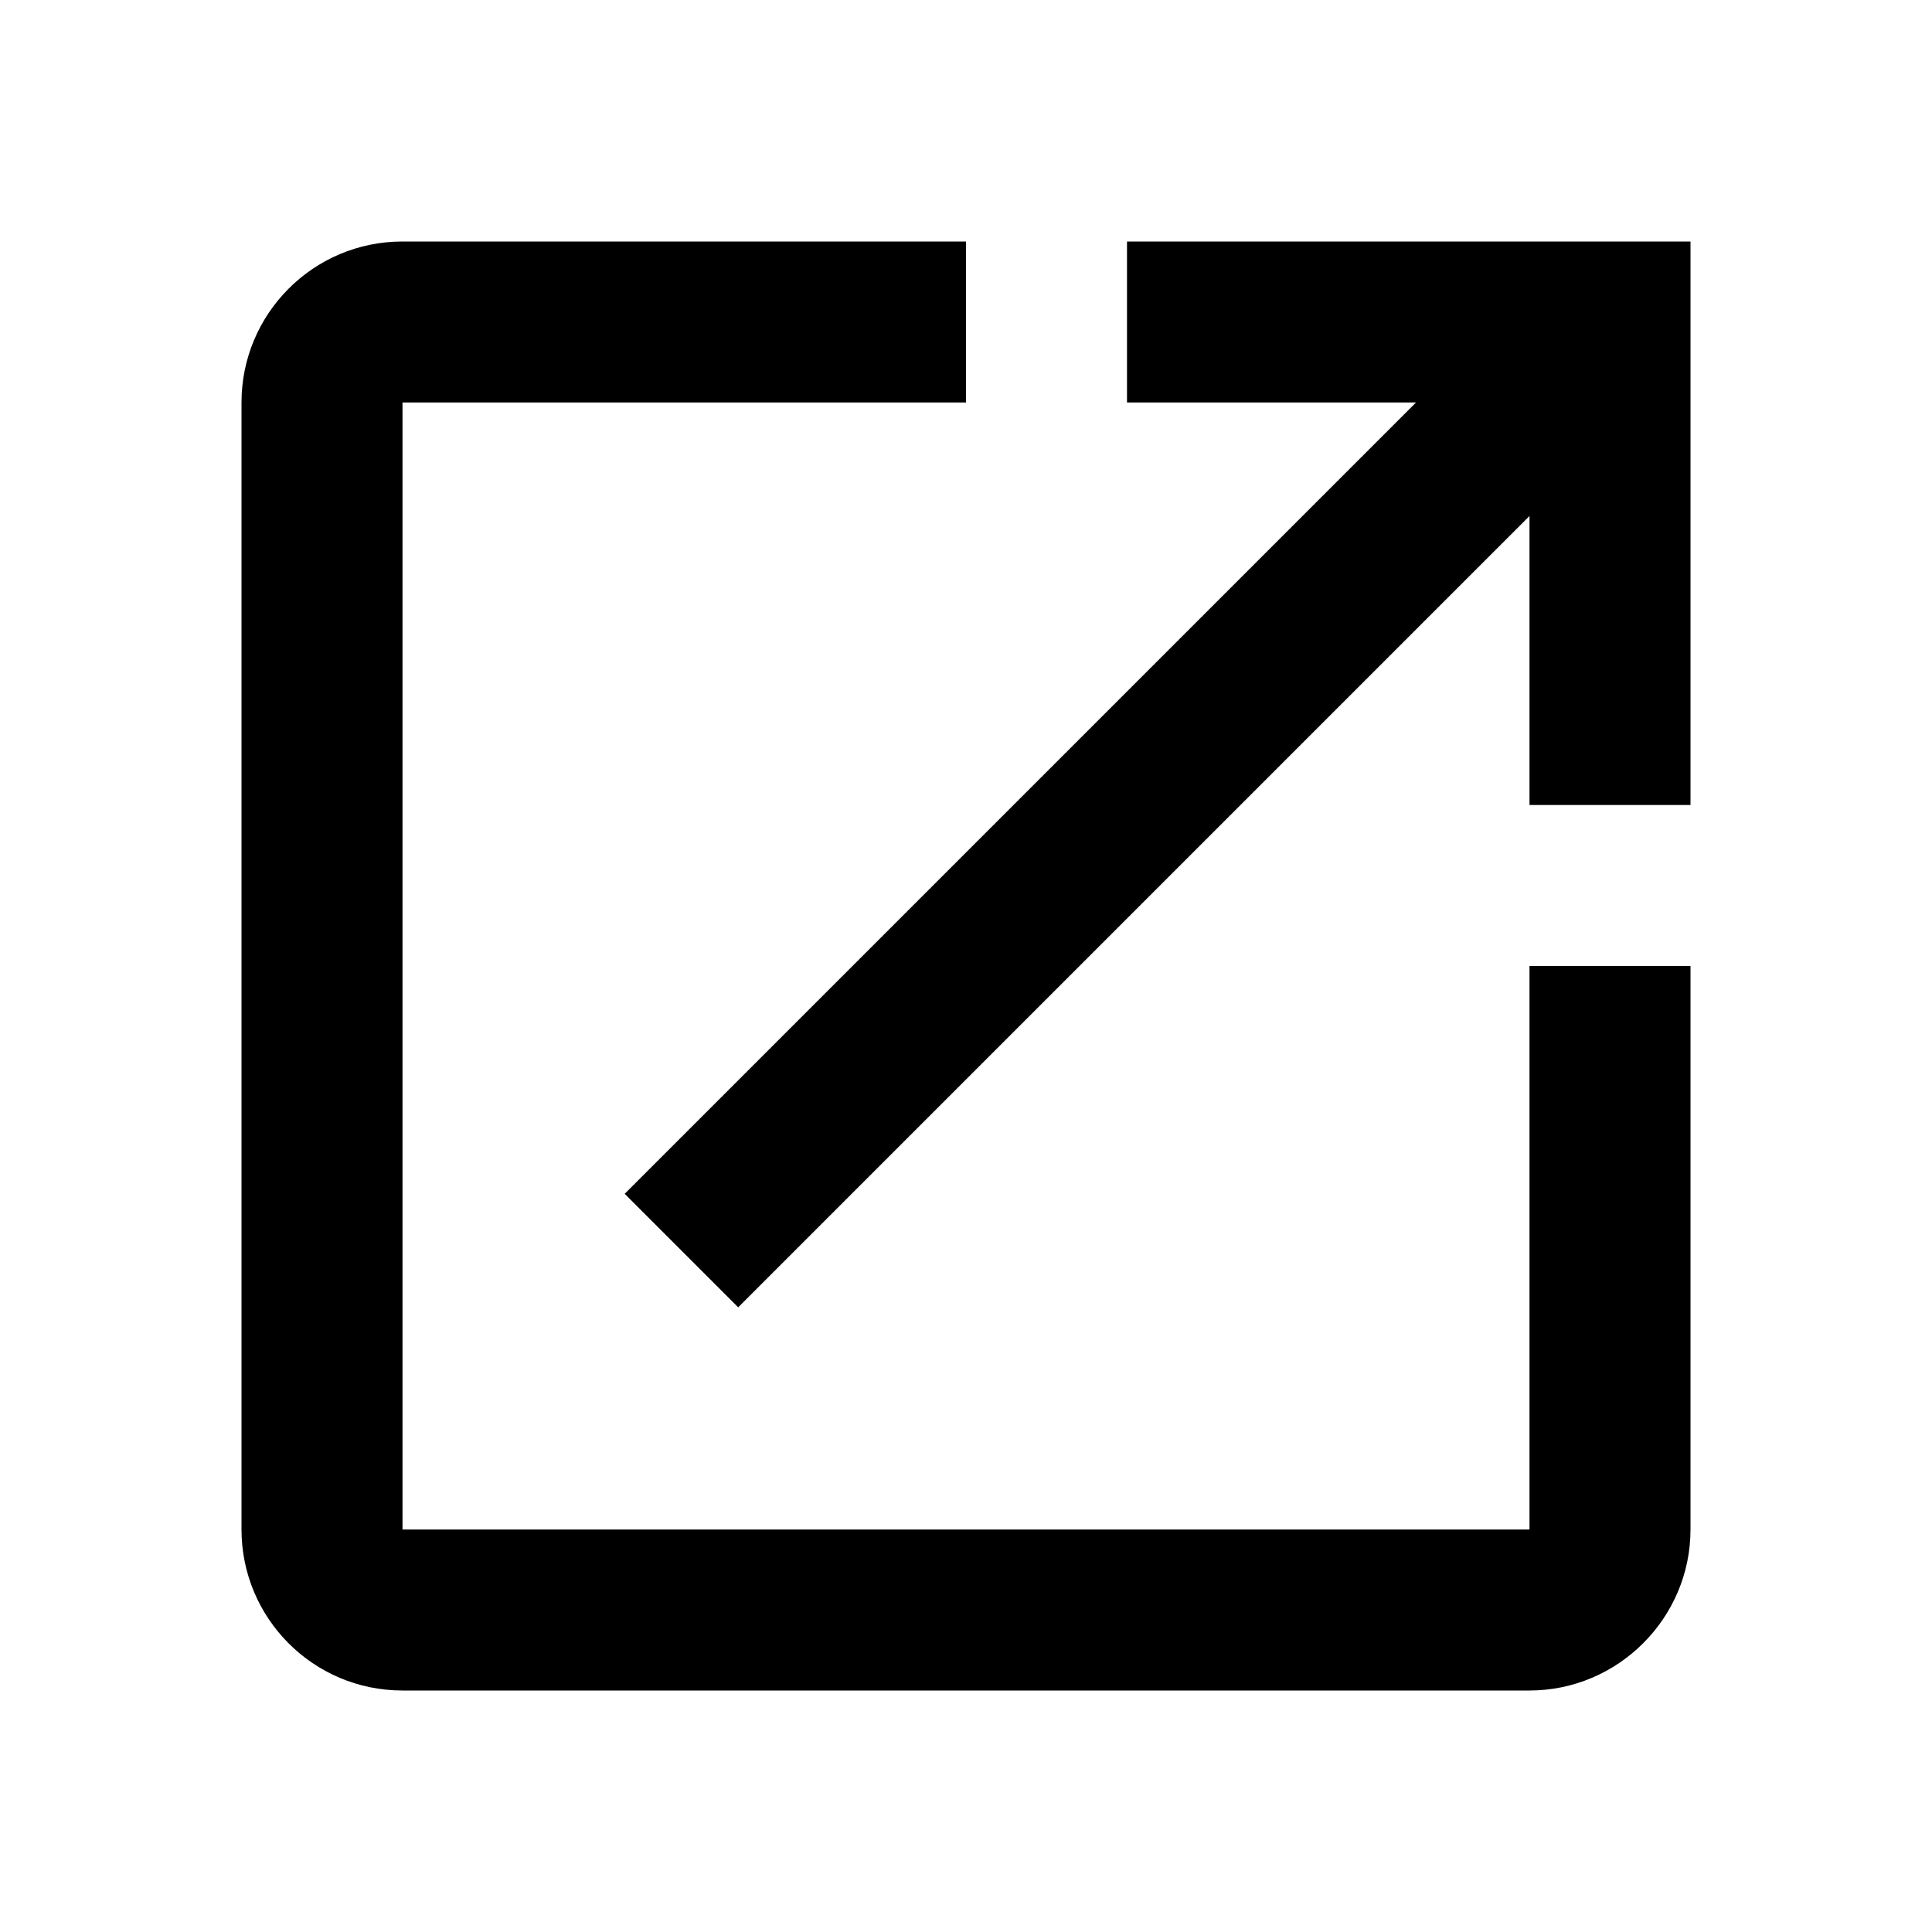
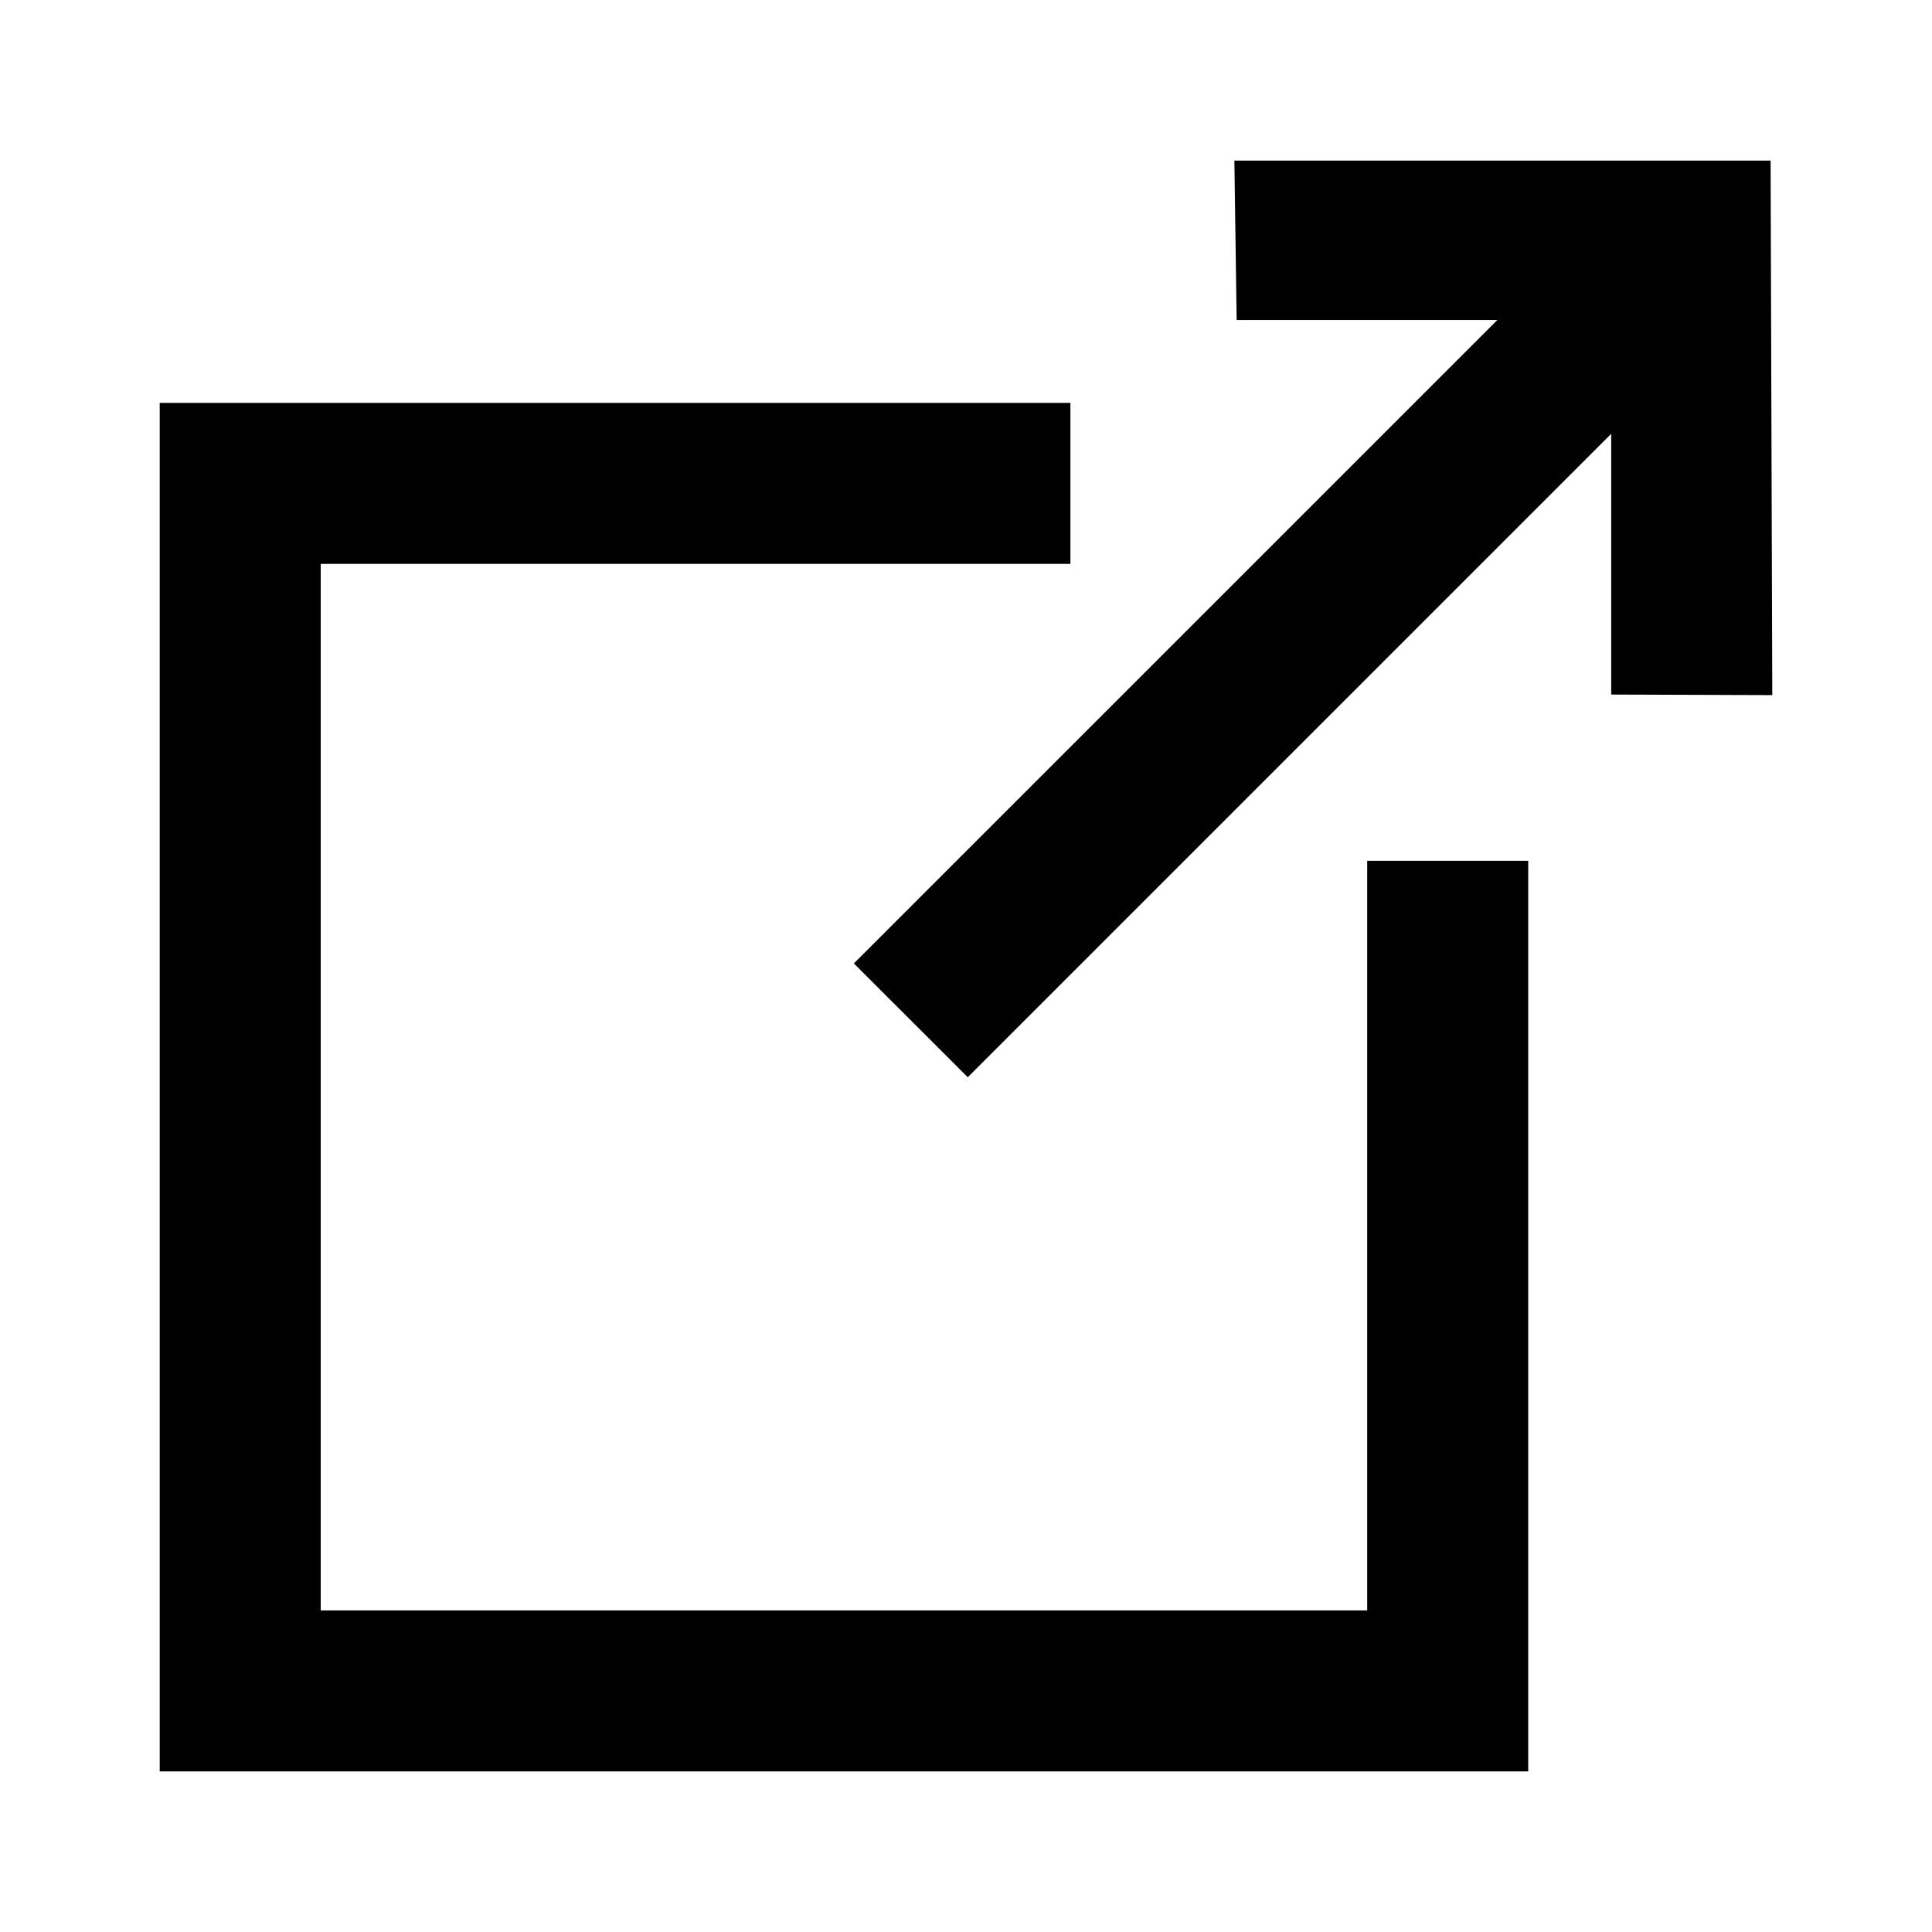
- <svg xmlns="http://www.w3.org/2000/svg" fill="currentColor" viewBox="0 0 24 24">
-   <path d="m19 19h-14v-14h7v-2h-7c-1.11 0-2 .9-2 2v14c0 1.1.89 2 2 2h14c1.1 0 2-.9 2-2v-7h-2zm-5-16v2h3.59l-9.83 9.83 1.41 1.41 9.83-9.83v3.59h2v-7z" />
+ <svg xmlns="http://www.w3.org/2000/svg" width="24" height="24" viewBox="0 0 24 24">
+   <path d="M18.601,3.975 L15.362,3.975 L15.334,1.995 L21.995,1.995 L22.016,8.635 L20.015,8.628 L20.015,5.389 L12.022,13.382 L10.607,11.968 L18.601,3.975 Z M13.297,5.005 L1.984,5.005 L1.984,22.005 L18.984,22.005 L18.984,10.693 L16.984,10.693 L16.984,20.005 L3.984,20.005 L3.984,7.005 L13.297,7.005 L13.297,5.005 Z" />
</svg>
